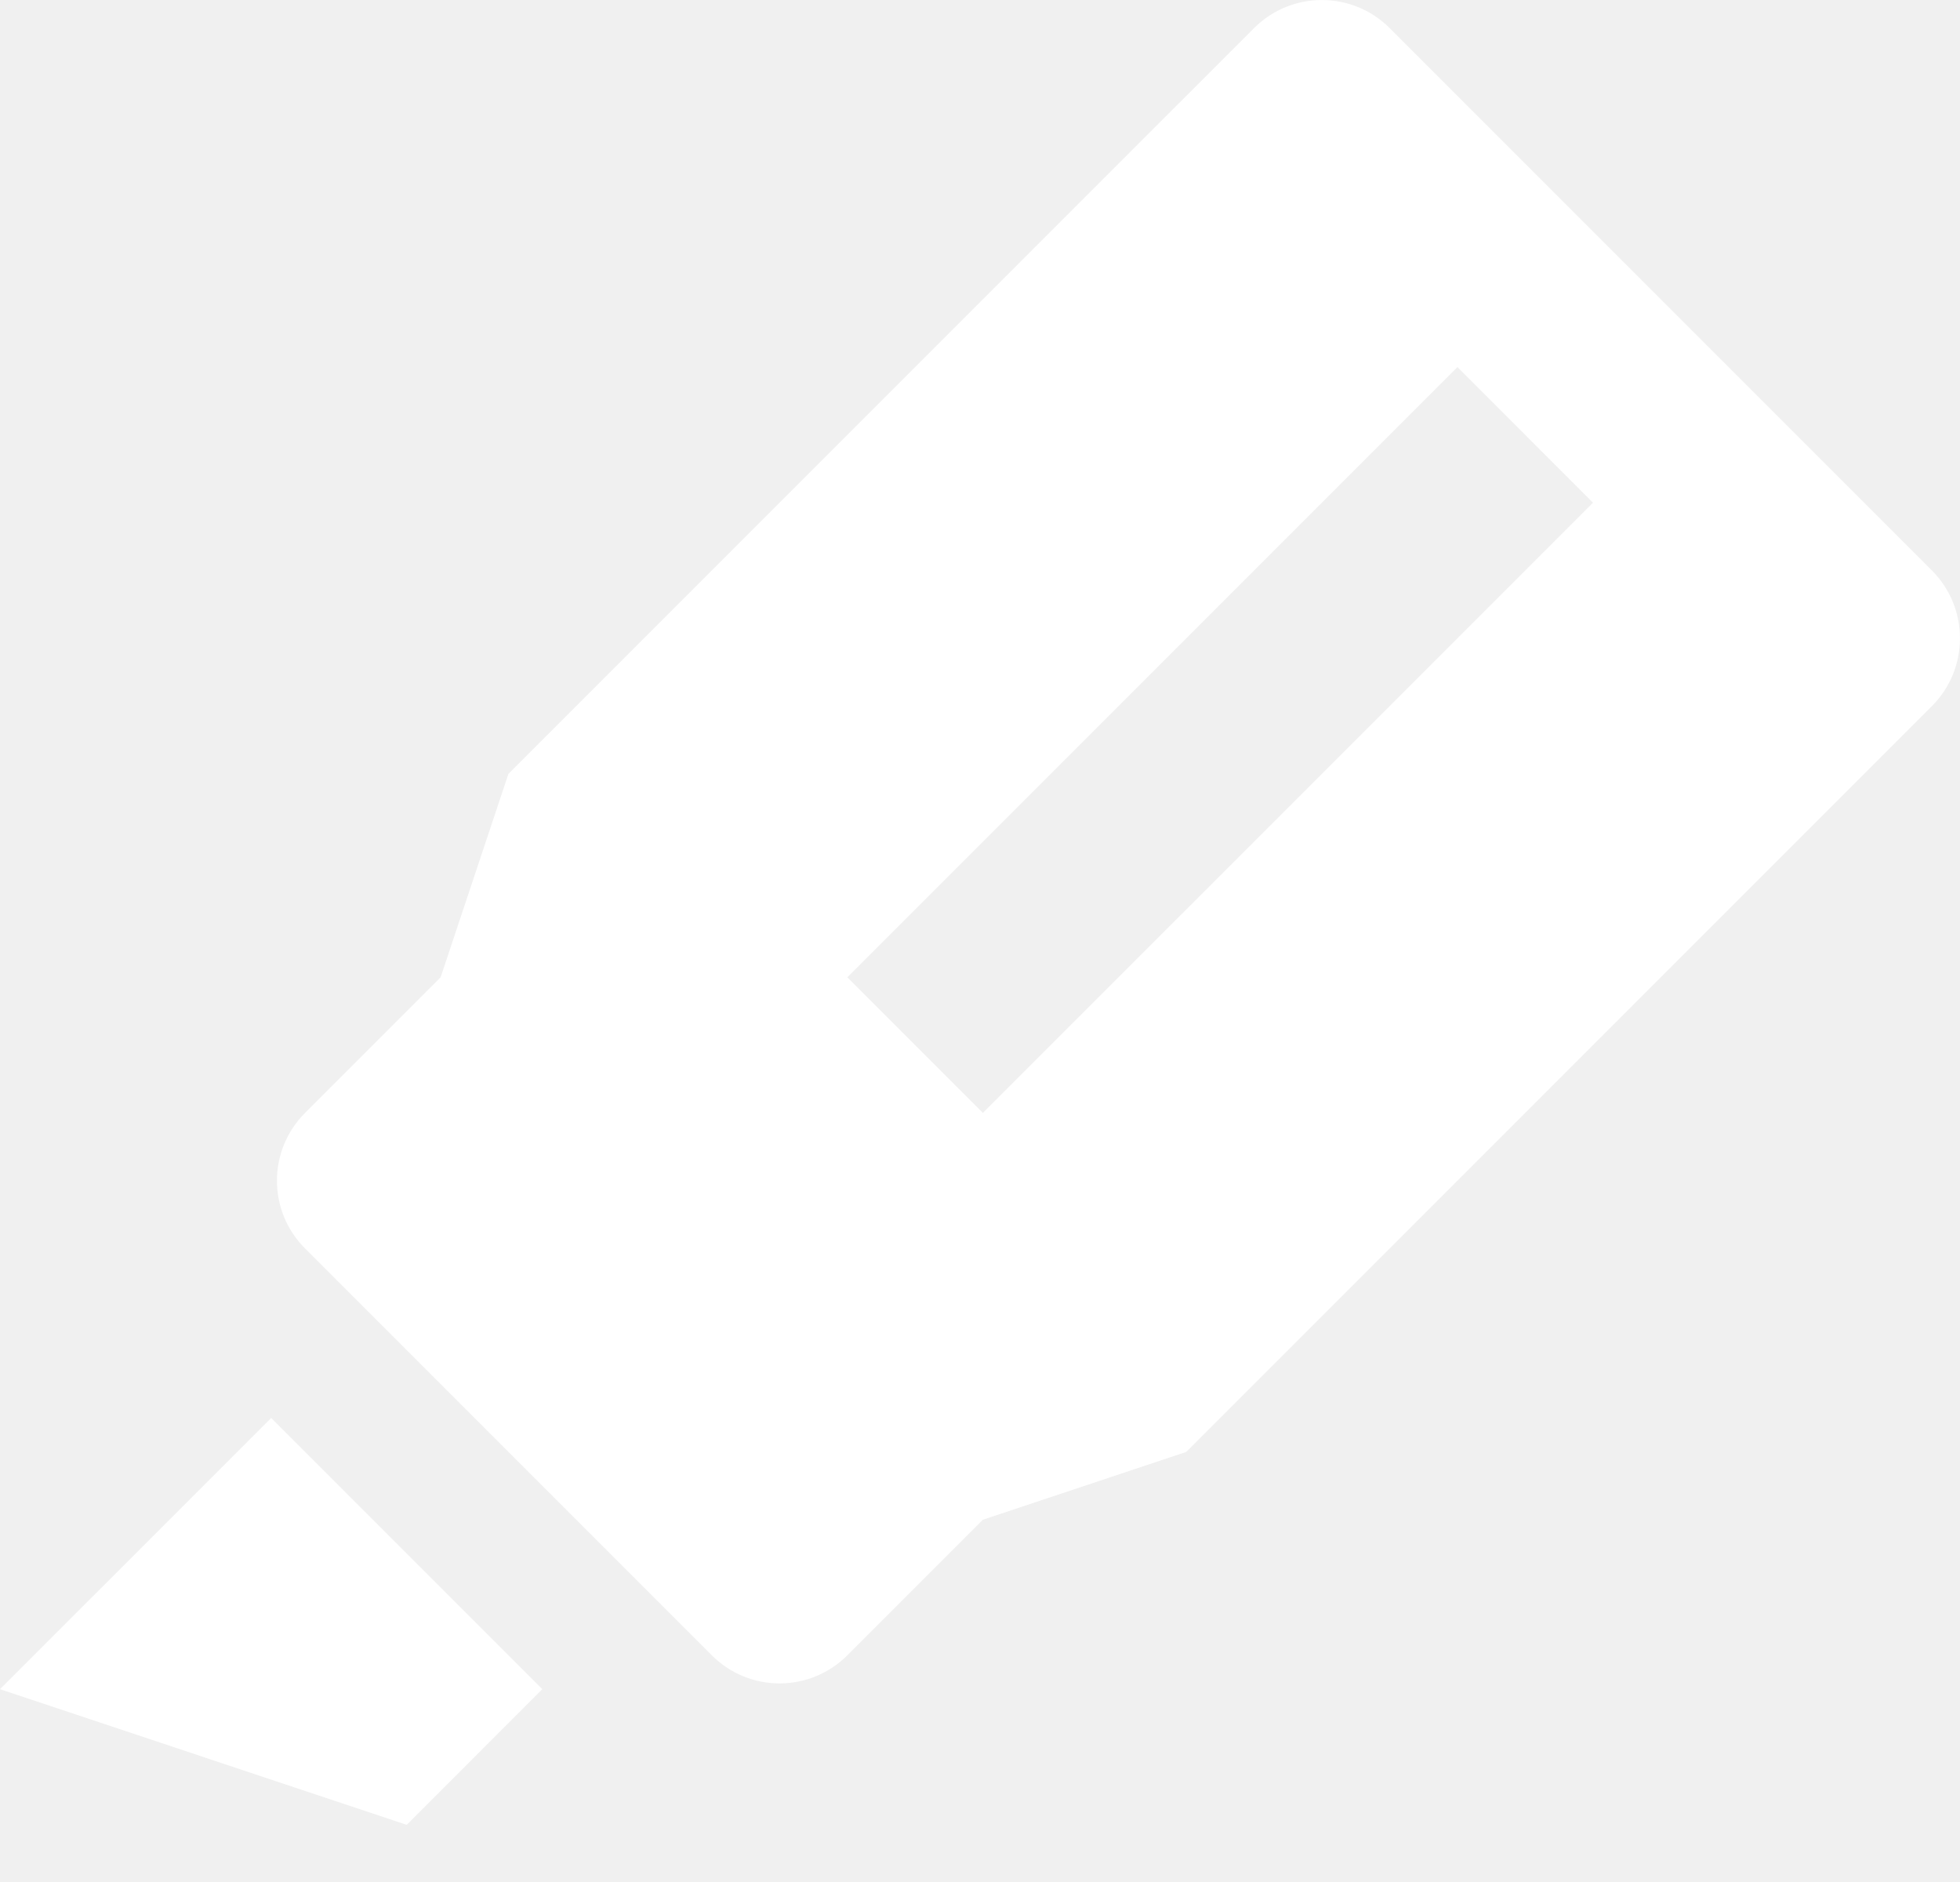
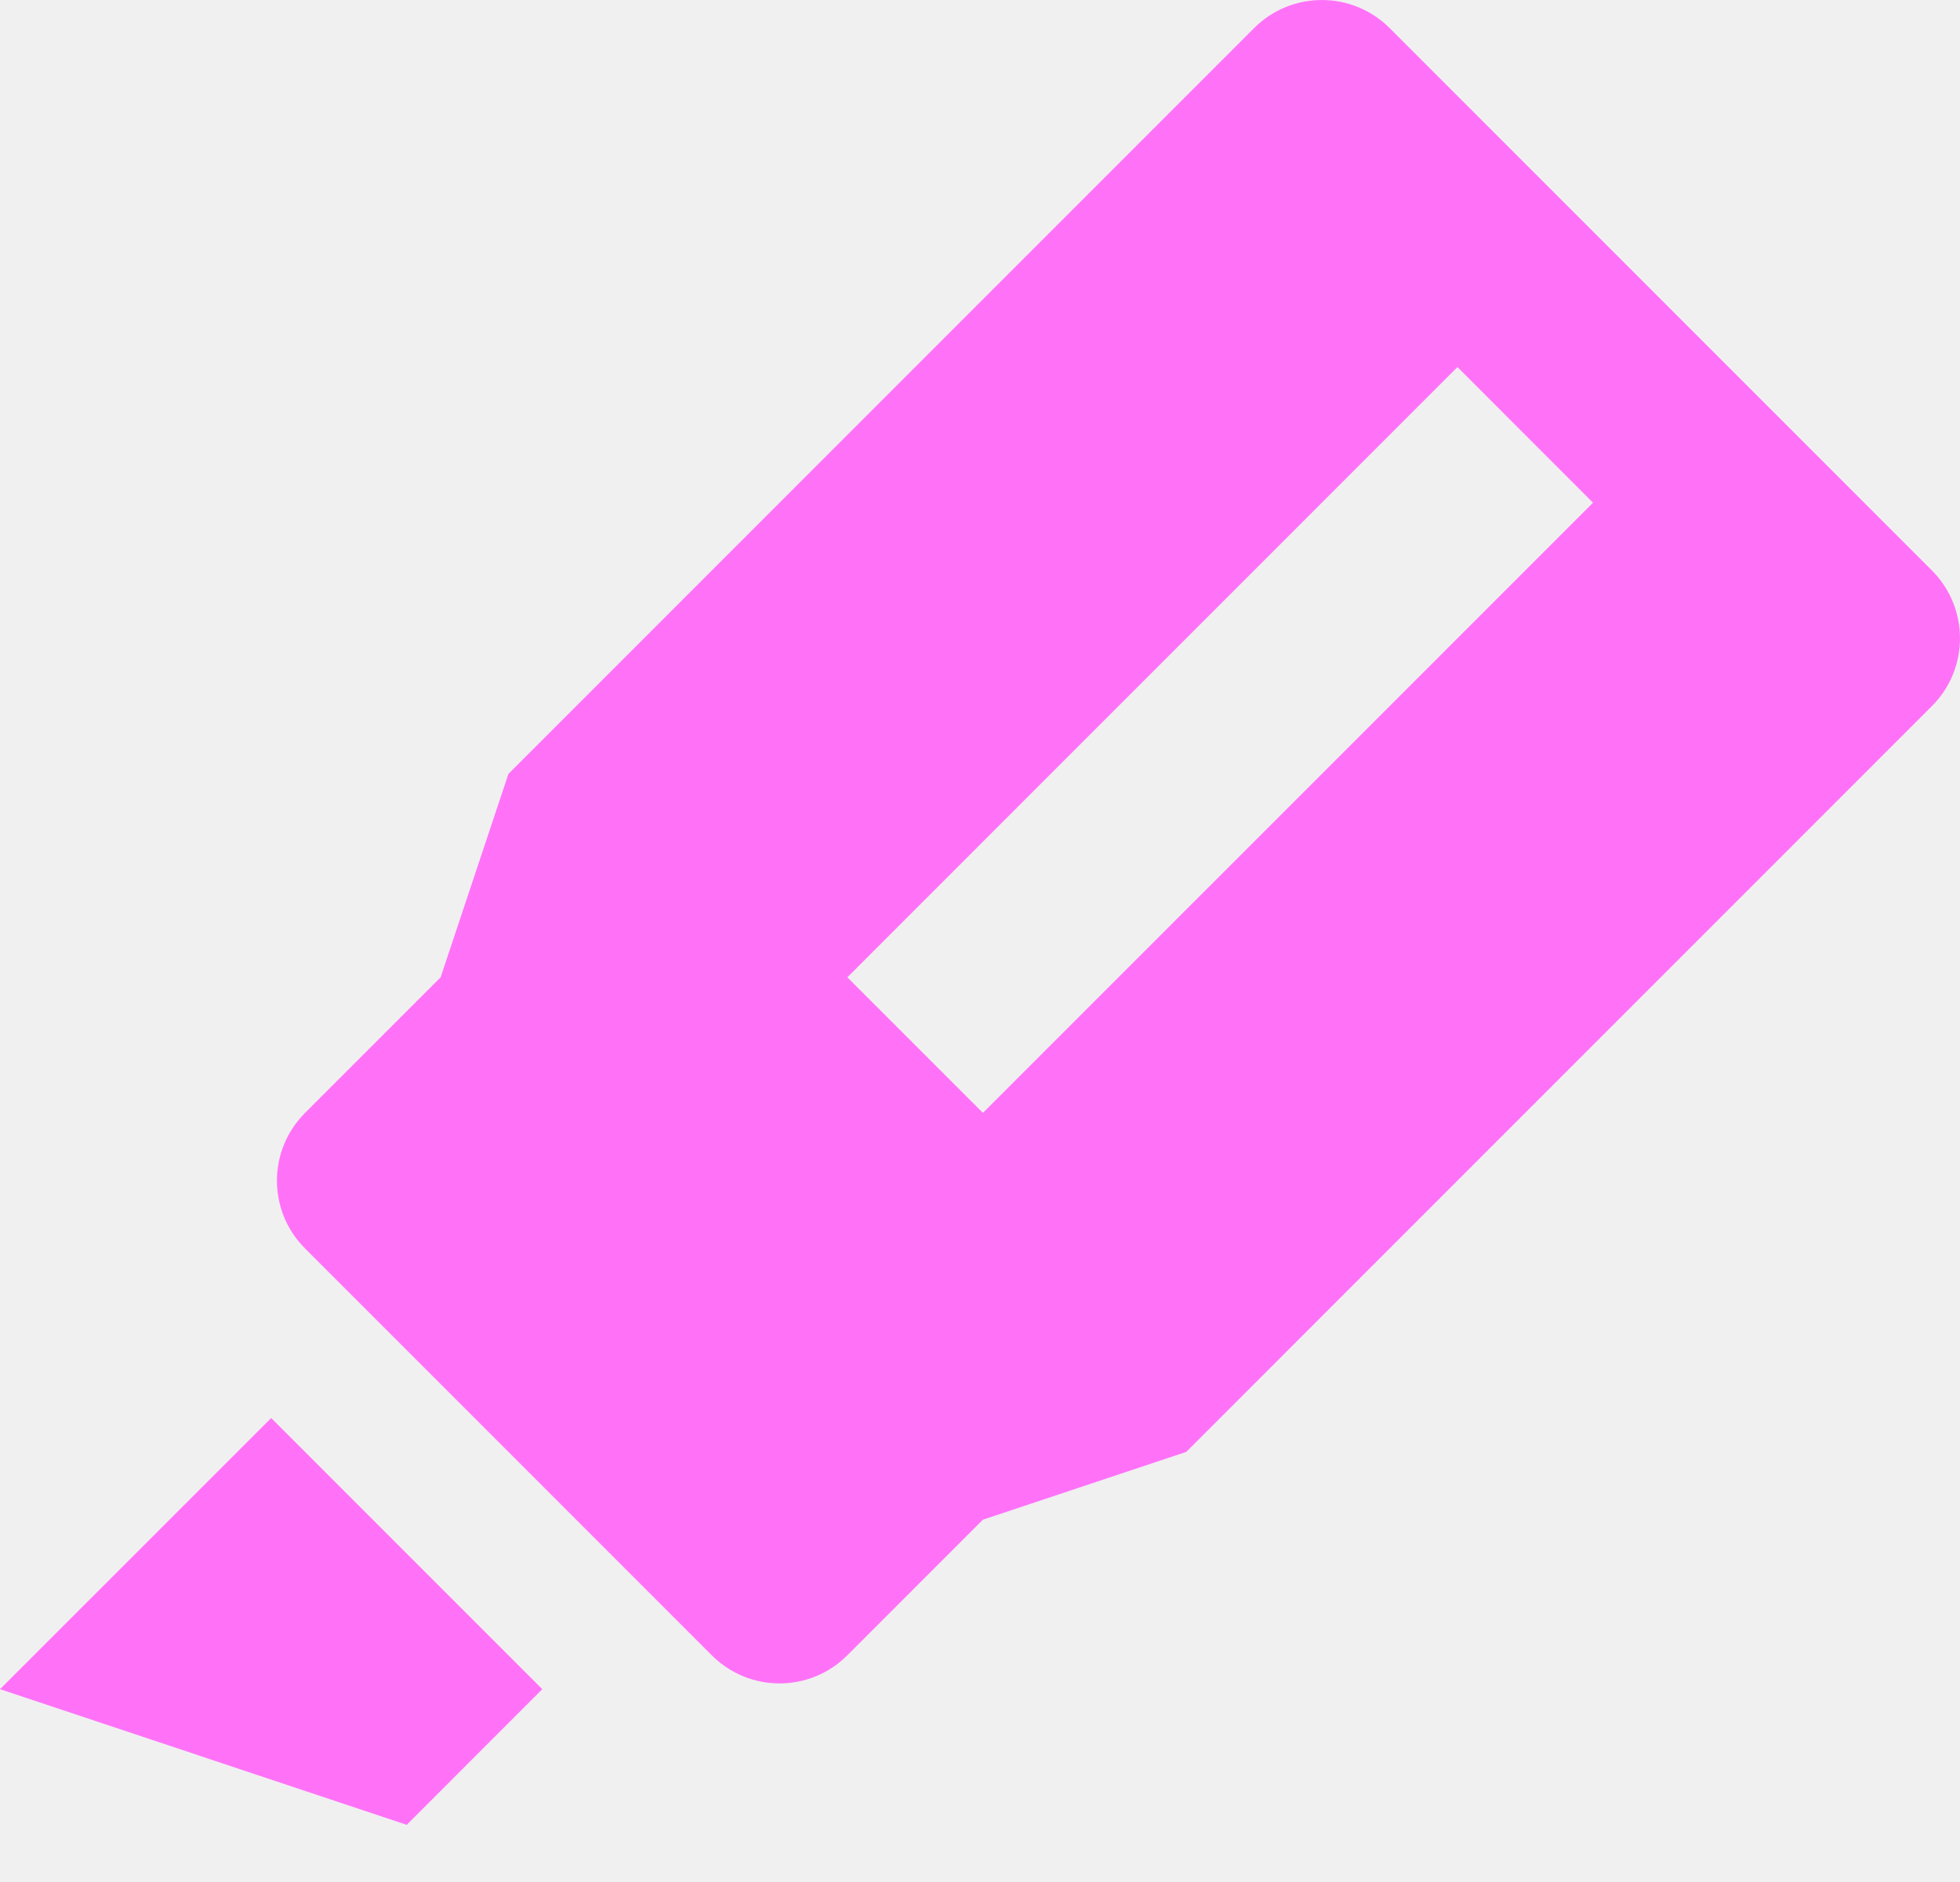
- <svg xmlns="http://www.w3.org/2000/svg" width="25" height="24" viewBox="0 0 25 24" fill="none">
-   <path d="M17.725 0.358L24.642 7.275C25.119 7.753 25.119 8.527 24.642 9.004L15.131 18.515L12.537 19.38L10.808 21.109C10.33 21.587 9.556 21.587 9.079 21.109L3.891 15.921C3.413 15.444 3.413 14.67 3.891 14.192L5.62 12.463L6.485 9.869L15.996 0.358C16.473 -0.119 17.247 -0.119 17.725 0.358ZM18.59 4.681L10.808 12.463L12.537 14.192L20.319 6.411L18.59 4.681ZM3.459 18.083L6.917 21.541L5.188 23.271L0 21.541L3.459 18.083Z" fill="white" />
+ <svg xmlns="http://www.w3.org/2000/svg" width="25" height="24" viewBox="0 0 25 24" fill="#000">
+   <path d="M17.725 0.358L24.642 7.275C25.119 7.753 25.119 8.527 24.642 9.004L15.131 18.515L12.537 19.38L10.808 21.109C10.33 21.587 9.556 21.587 9.079 21.109L3.891 15.921C3.413 15.444 3.413 14.67 3.891 14.192L5.62 12.463L6.485 9.869L15.996 0.358C16.473 -0.119 17.247 -0.119 17.725 0.358ZM18.59 4.681L10.808 12.463L12.537 14.192L20.319 6.411L18.59 4.681ZM3.459 18.083L6.917 21.541L5.188 23.271L0 21.541L3.459 18.083Z" fill="#ff72f8" />
</svg>
